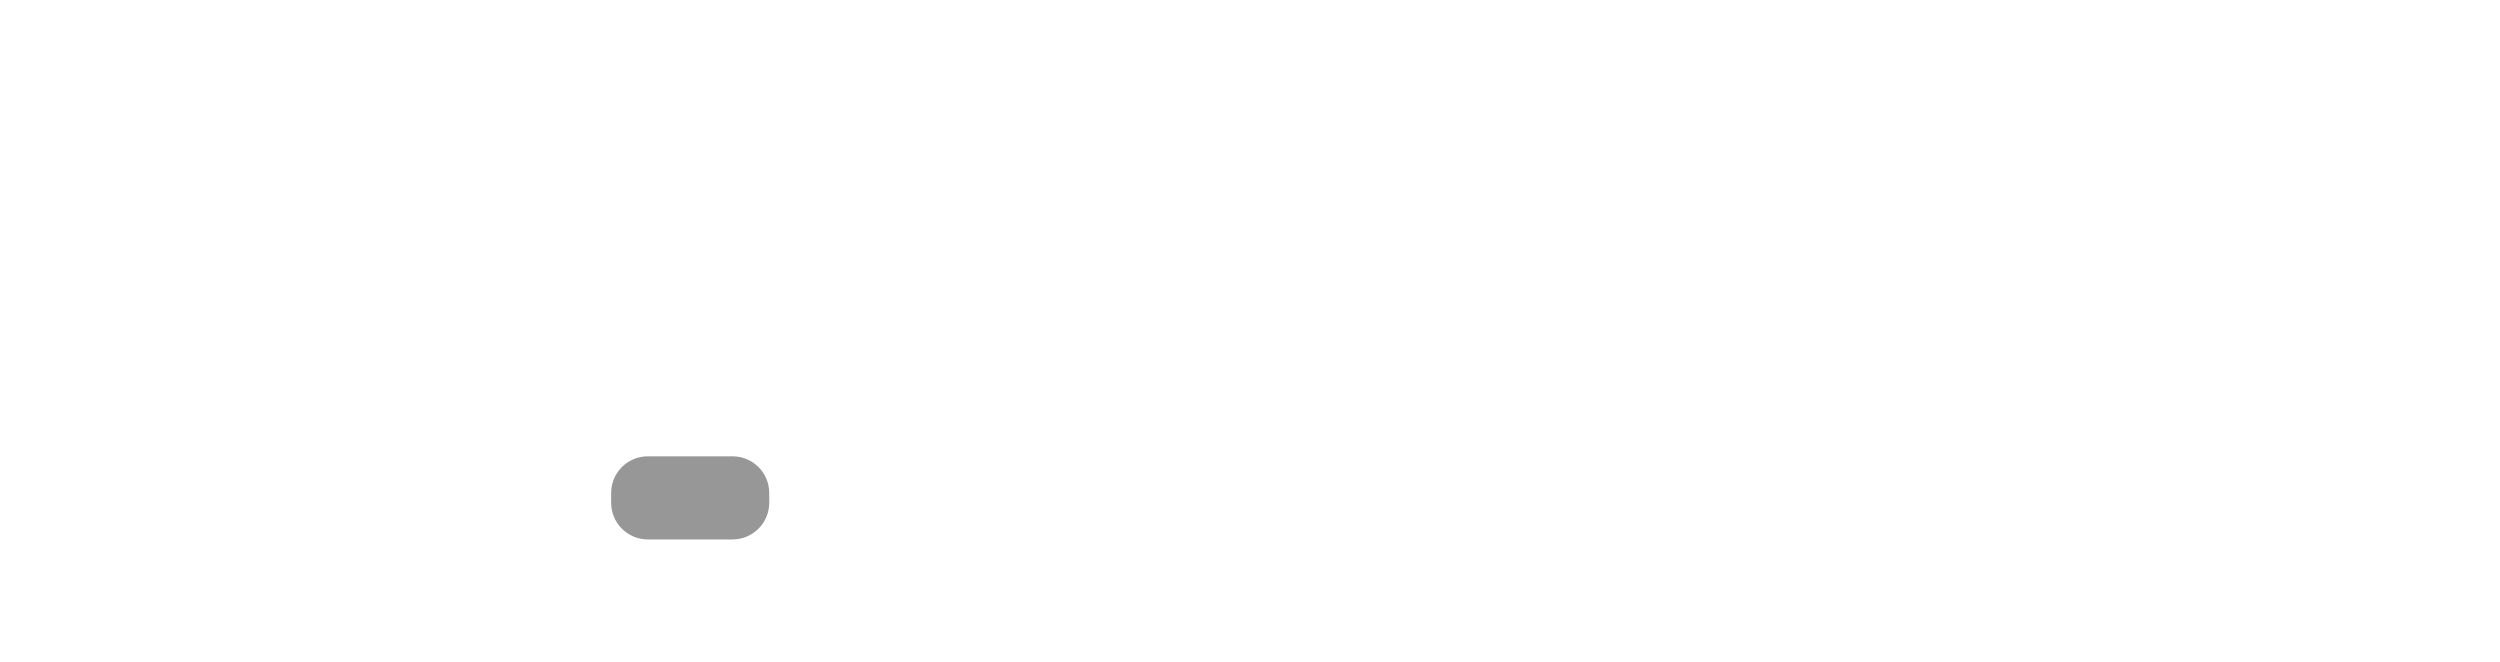
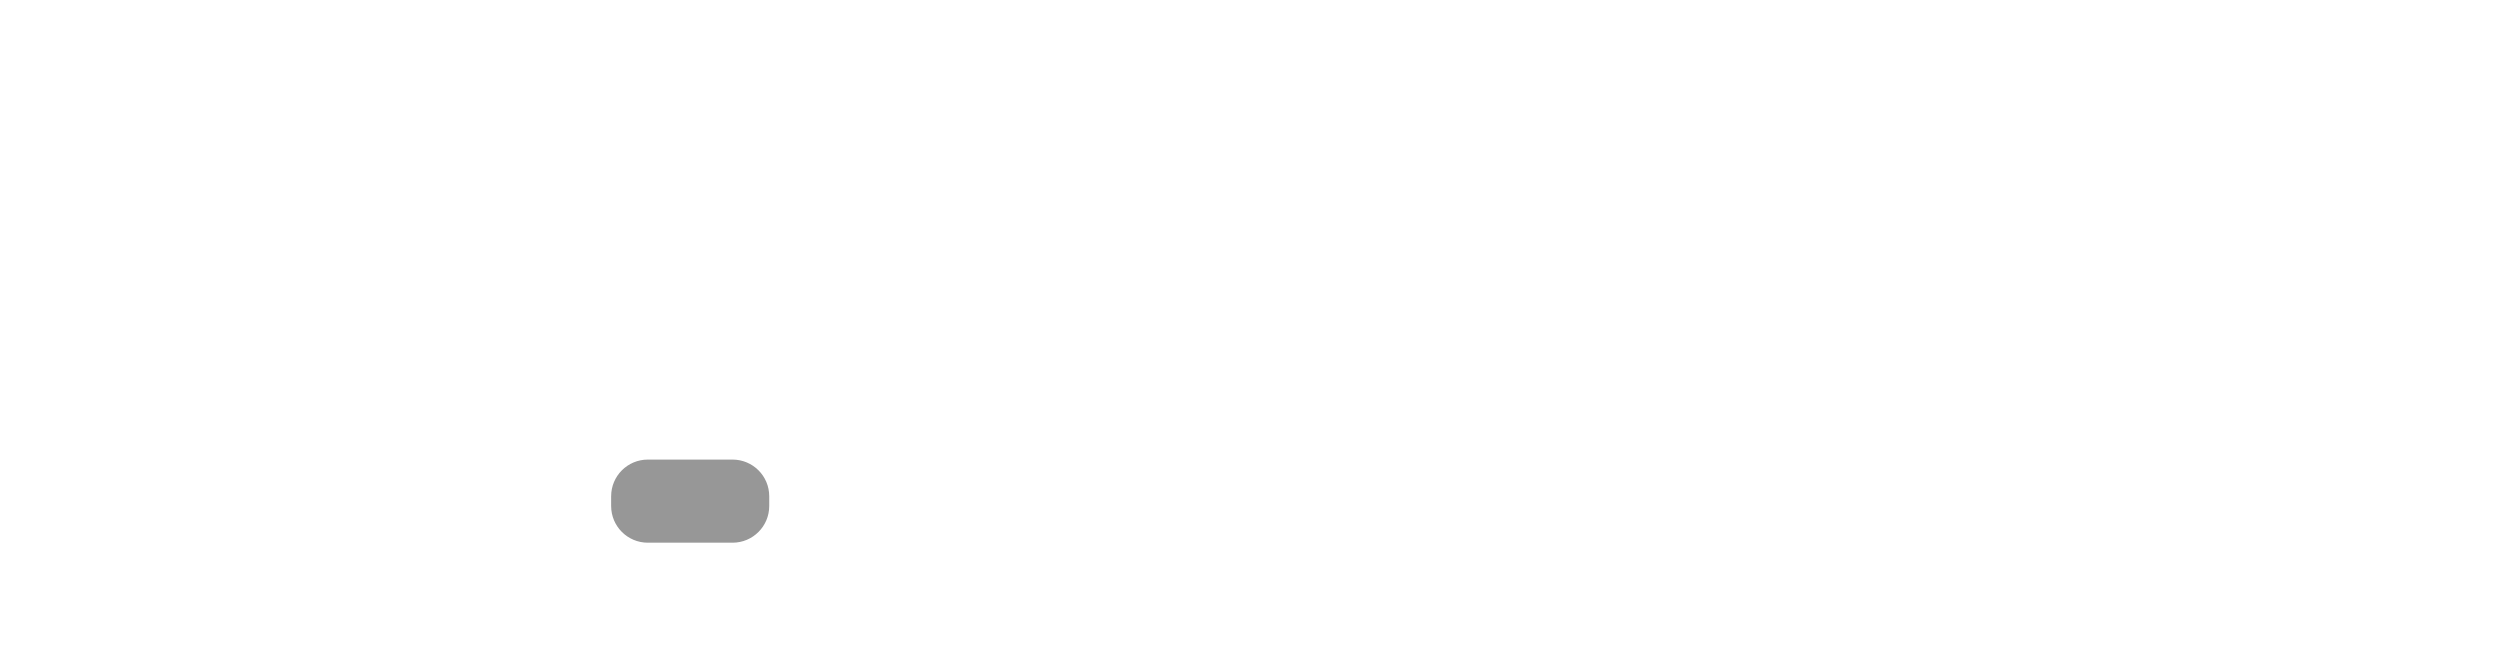
<svg xmlns="http://www.w3.org/2000/svg" width="1534px" height="406px" viewBox="0 0 1534 406" version="1.1">
  <g id="Page-1" stroke="none" stroke-width="1" fill="none" fill-rule="evenodd">
    <g id="board" transform="translate(1.640985, 1)" fill="#979797" stroke="#979797">
-       <g id="left" transform="translate(42.39465, 58.36073)">
-         <rect id="5" x="331.464" y="221.139" width="96" height="50" rx="22" />
+       <g id="left" transform="translate(48.39465, 78.36074)">
+         <rect id="5" x="325.464" y="203.139" width="96" height="50" rx="22" />
      </g>
    </g>
  </g>
</svg>
